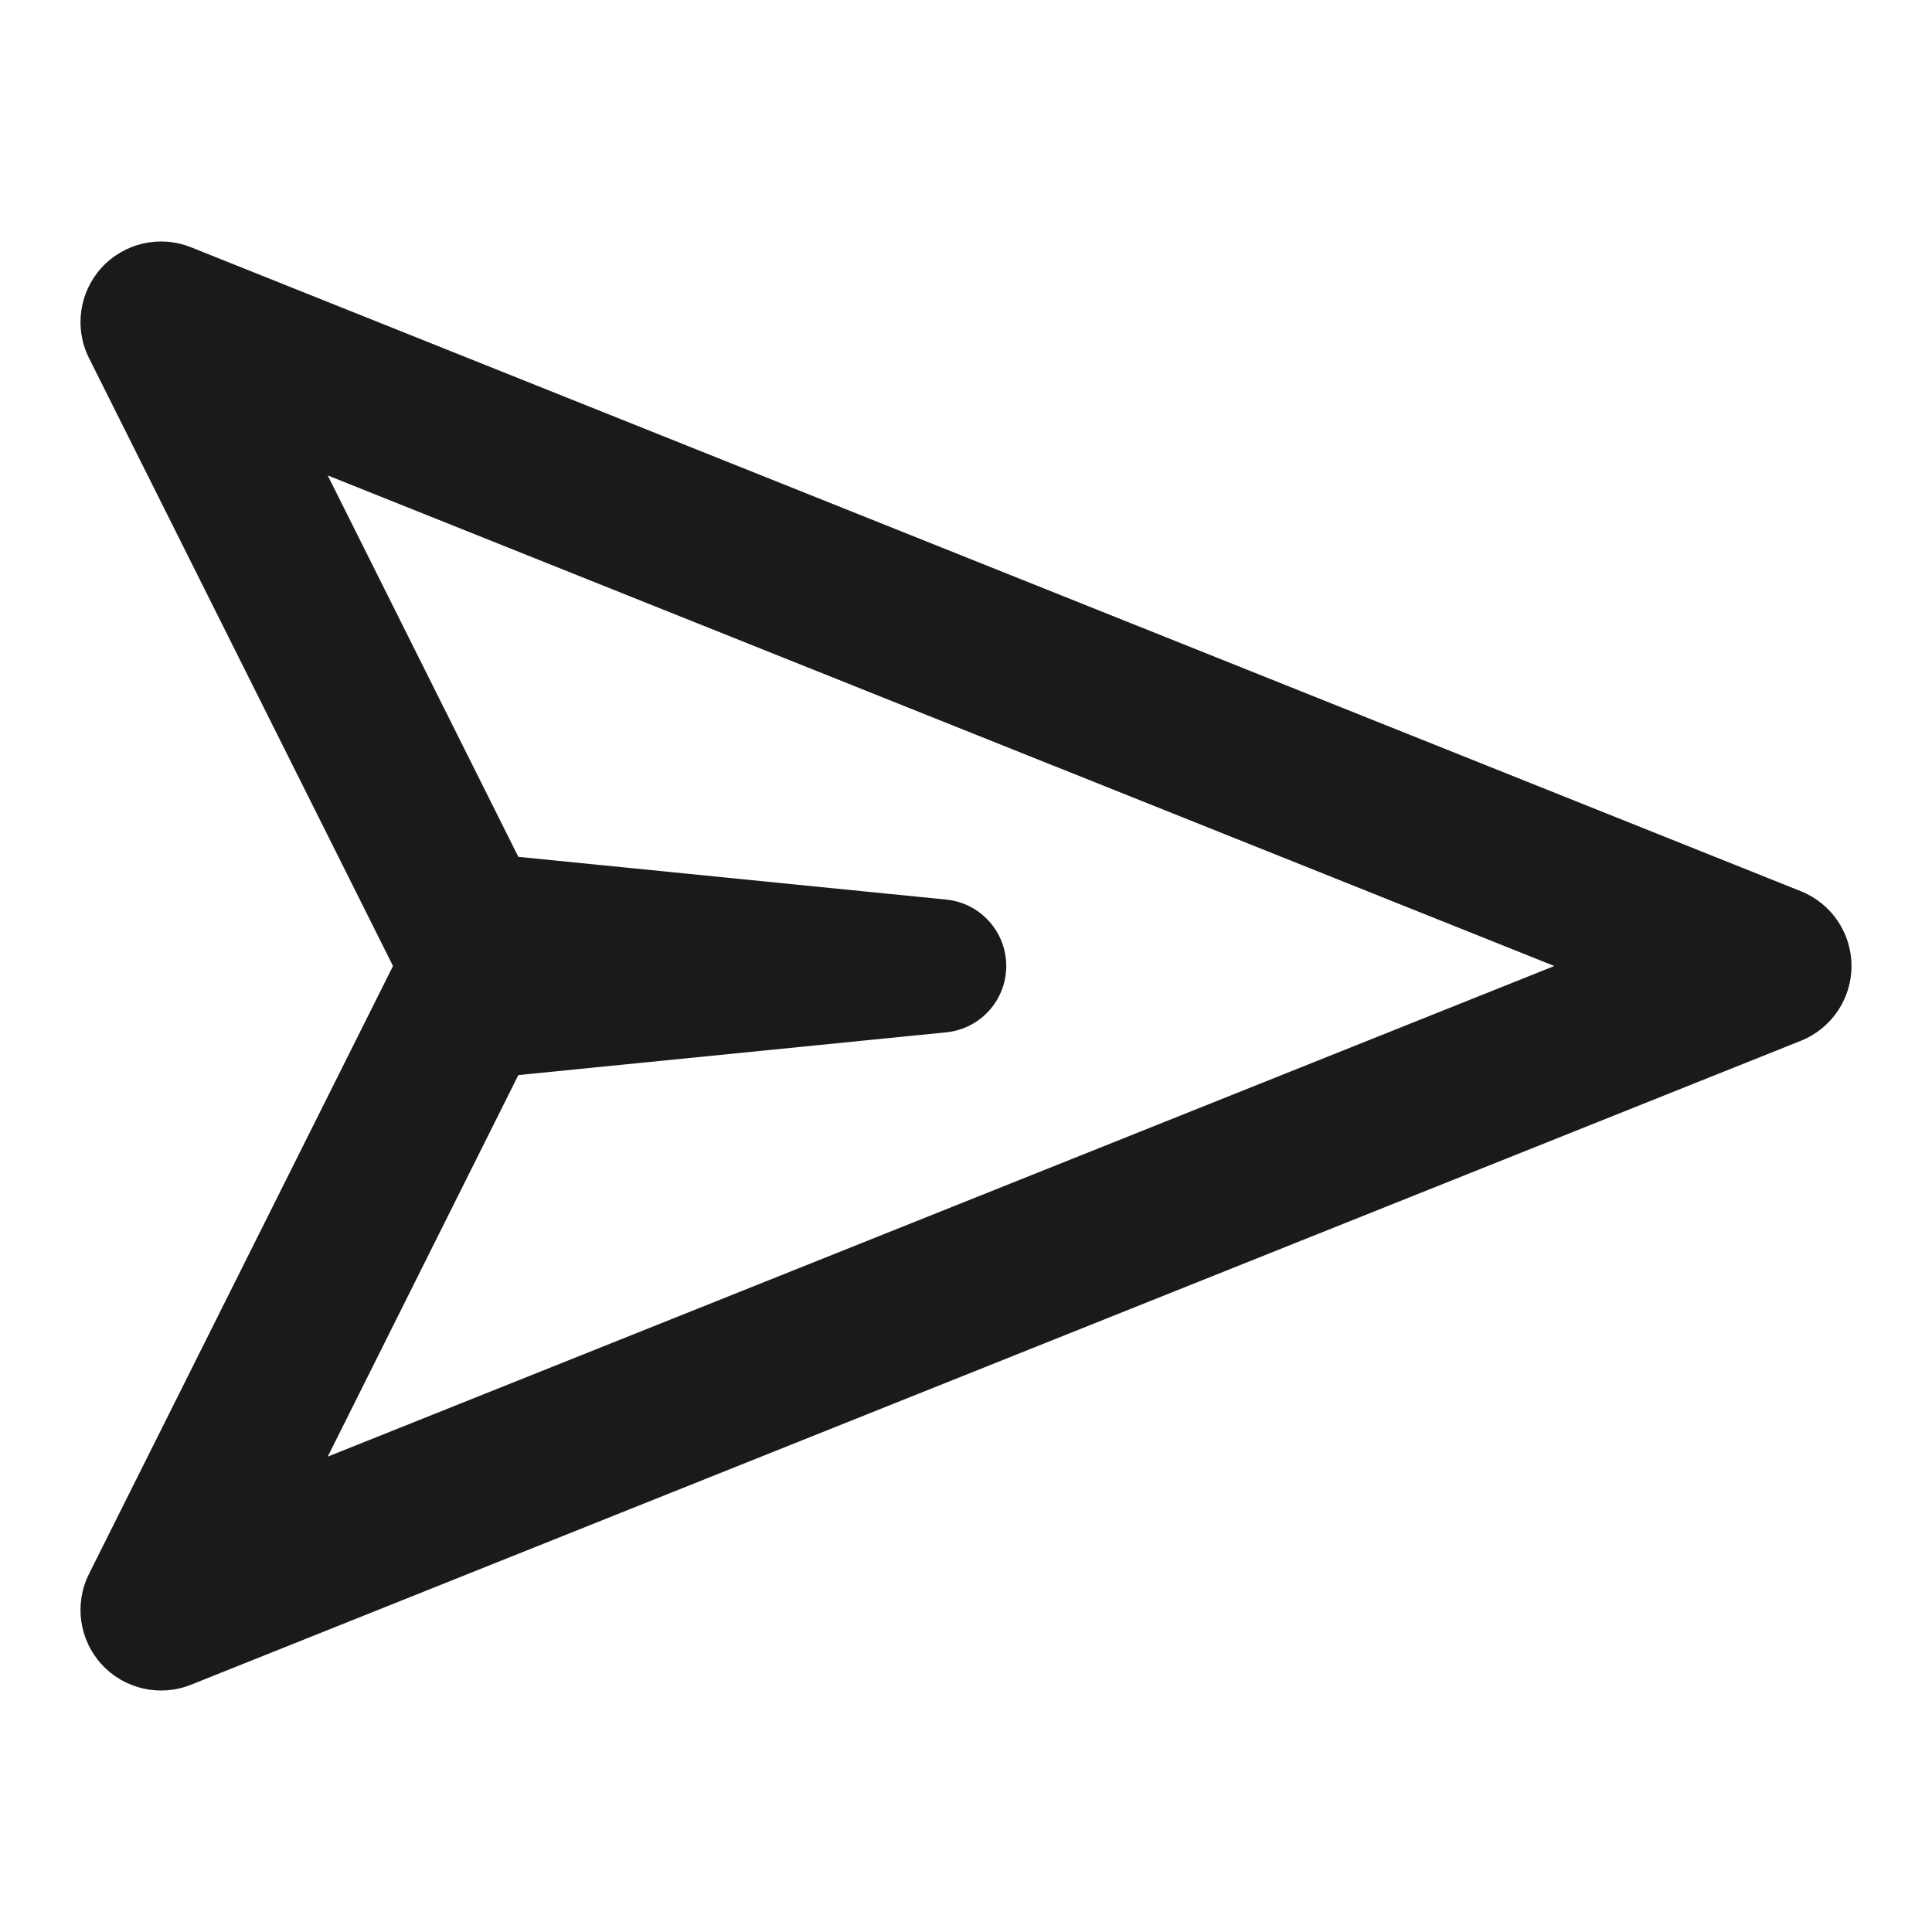
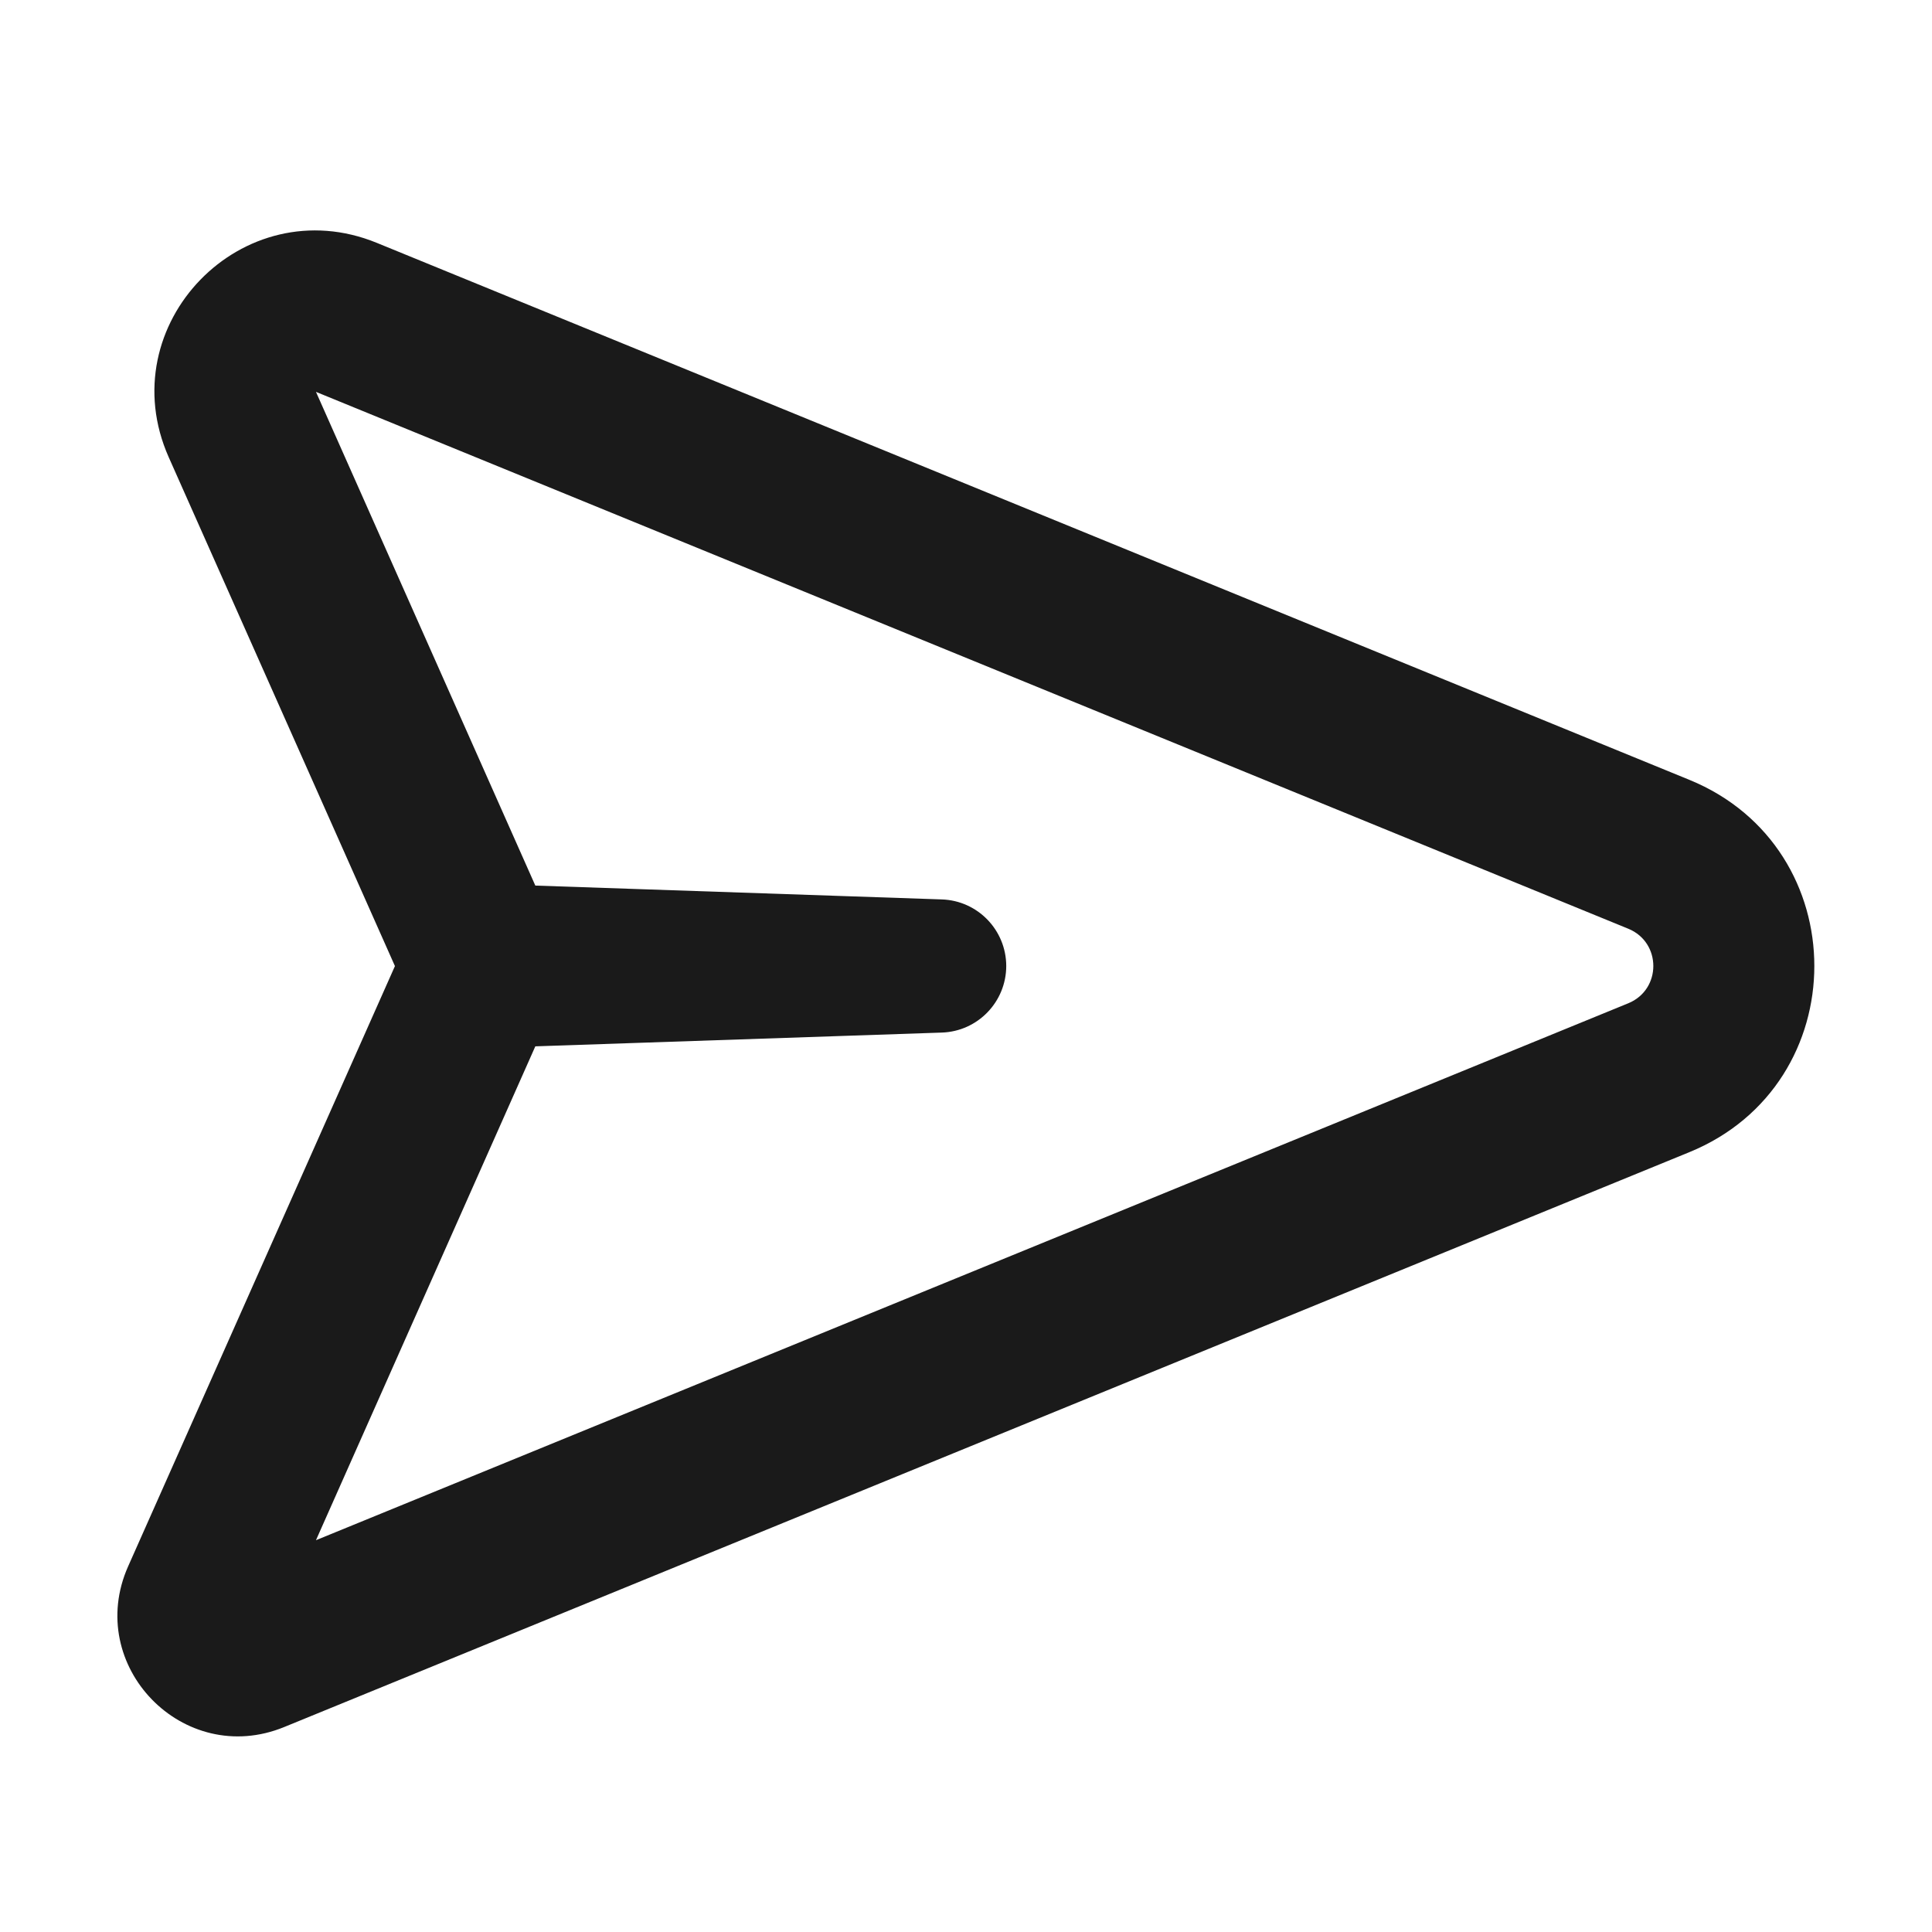
<svg xmlns="http://www.w3.org/2000/svg" width="24" height="24" viewBox="0 0 24 24" fill="none">
-   <path d="M1.264 3.323C1.545 3.018 1.986 2.917 2.371 3.071L22.371 11.071C22.751 11.223 23 11.591 23 12C23 12.409 22.751 12.777 22.371 12.929L2.371 20.929C1.986 21.083 1.545 20.982 1.264 20.677C0.983 20.371 0.92 19.924 1.105 19.553L4.882 12L1.105 4.447C0.92 4.076 0.983 3.629 1.264 3.323ZM6.439 10.644L11.754 11.175C12.178 11.217 12.5 11.574 12.5 12C12.5 12.426 12.177 12.782 11.754 12.824L6.439 13.355L4.071 18.095L19.308 12L4.071 5.906L6.439 10.644Z" fill="#1A1A1A" />
+   <path d="M2.096 5.68C1.365 4.033 3.014 2.335 4.681 3.017L20.985 9.687C23.056 10.534 23.056 13.466 20.985 14.313L3.53 21.454C2.279 21.966 1.043 20.692 1.592 19.457L4.906 12.001L2.096 5.68ZM6.65 11.001L11.7 11.173C12.146 11.188 12.499 11.554 12.5 12C12.499 12.446 12.146 12.812 11.7 12.827L6.65 12.998L3.925 19.133L20.227 12.463C20.642 12.293 20.642 11.707 20.227 11.537L3.925 4.868L6.65 11.001Z" fill="#1A1A1A" />
</svg>
